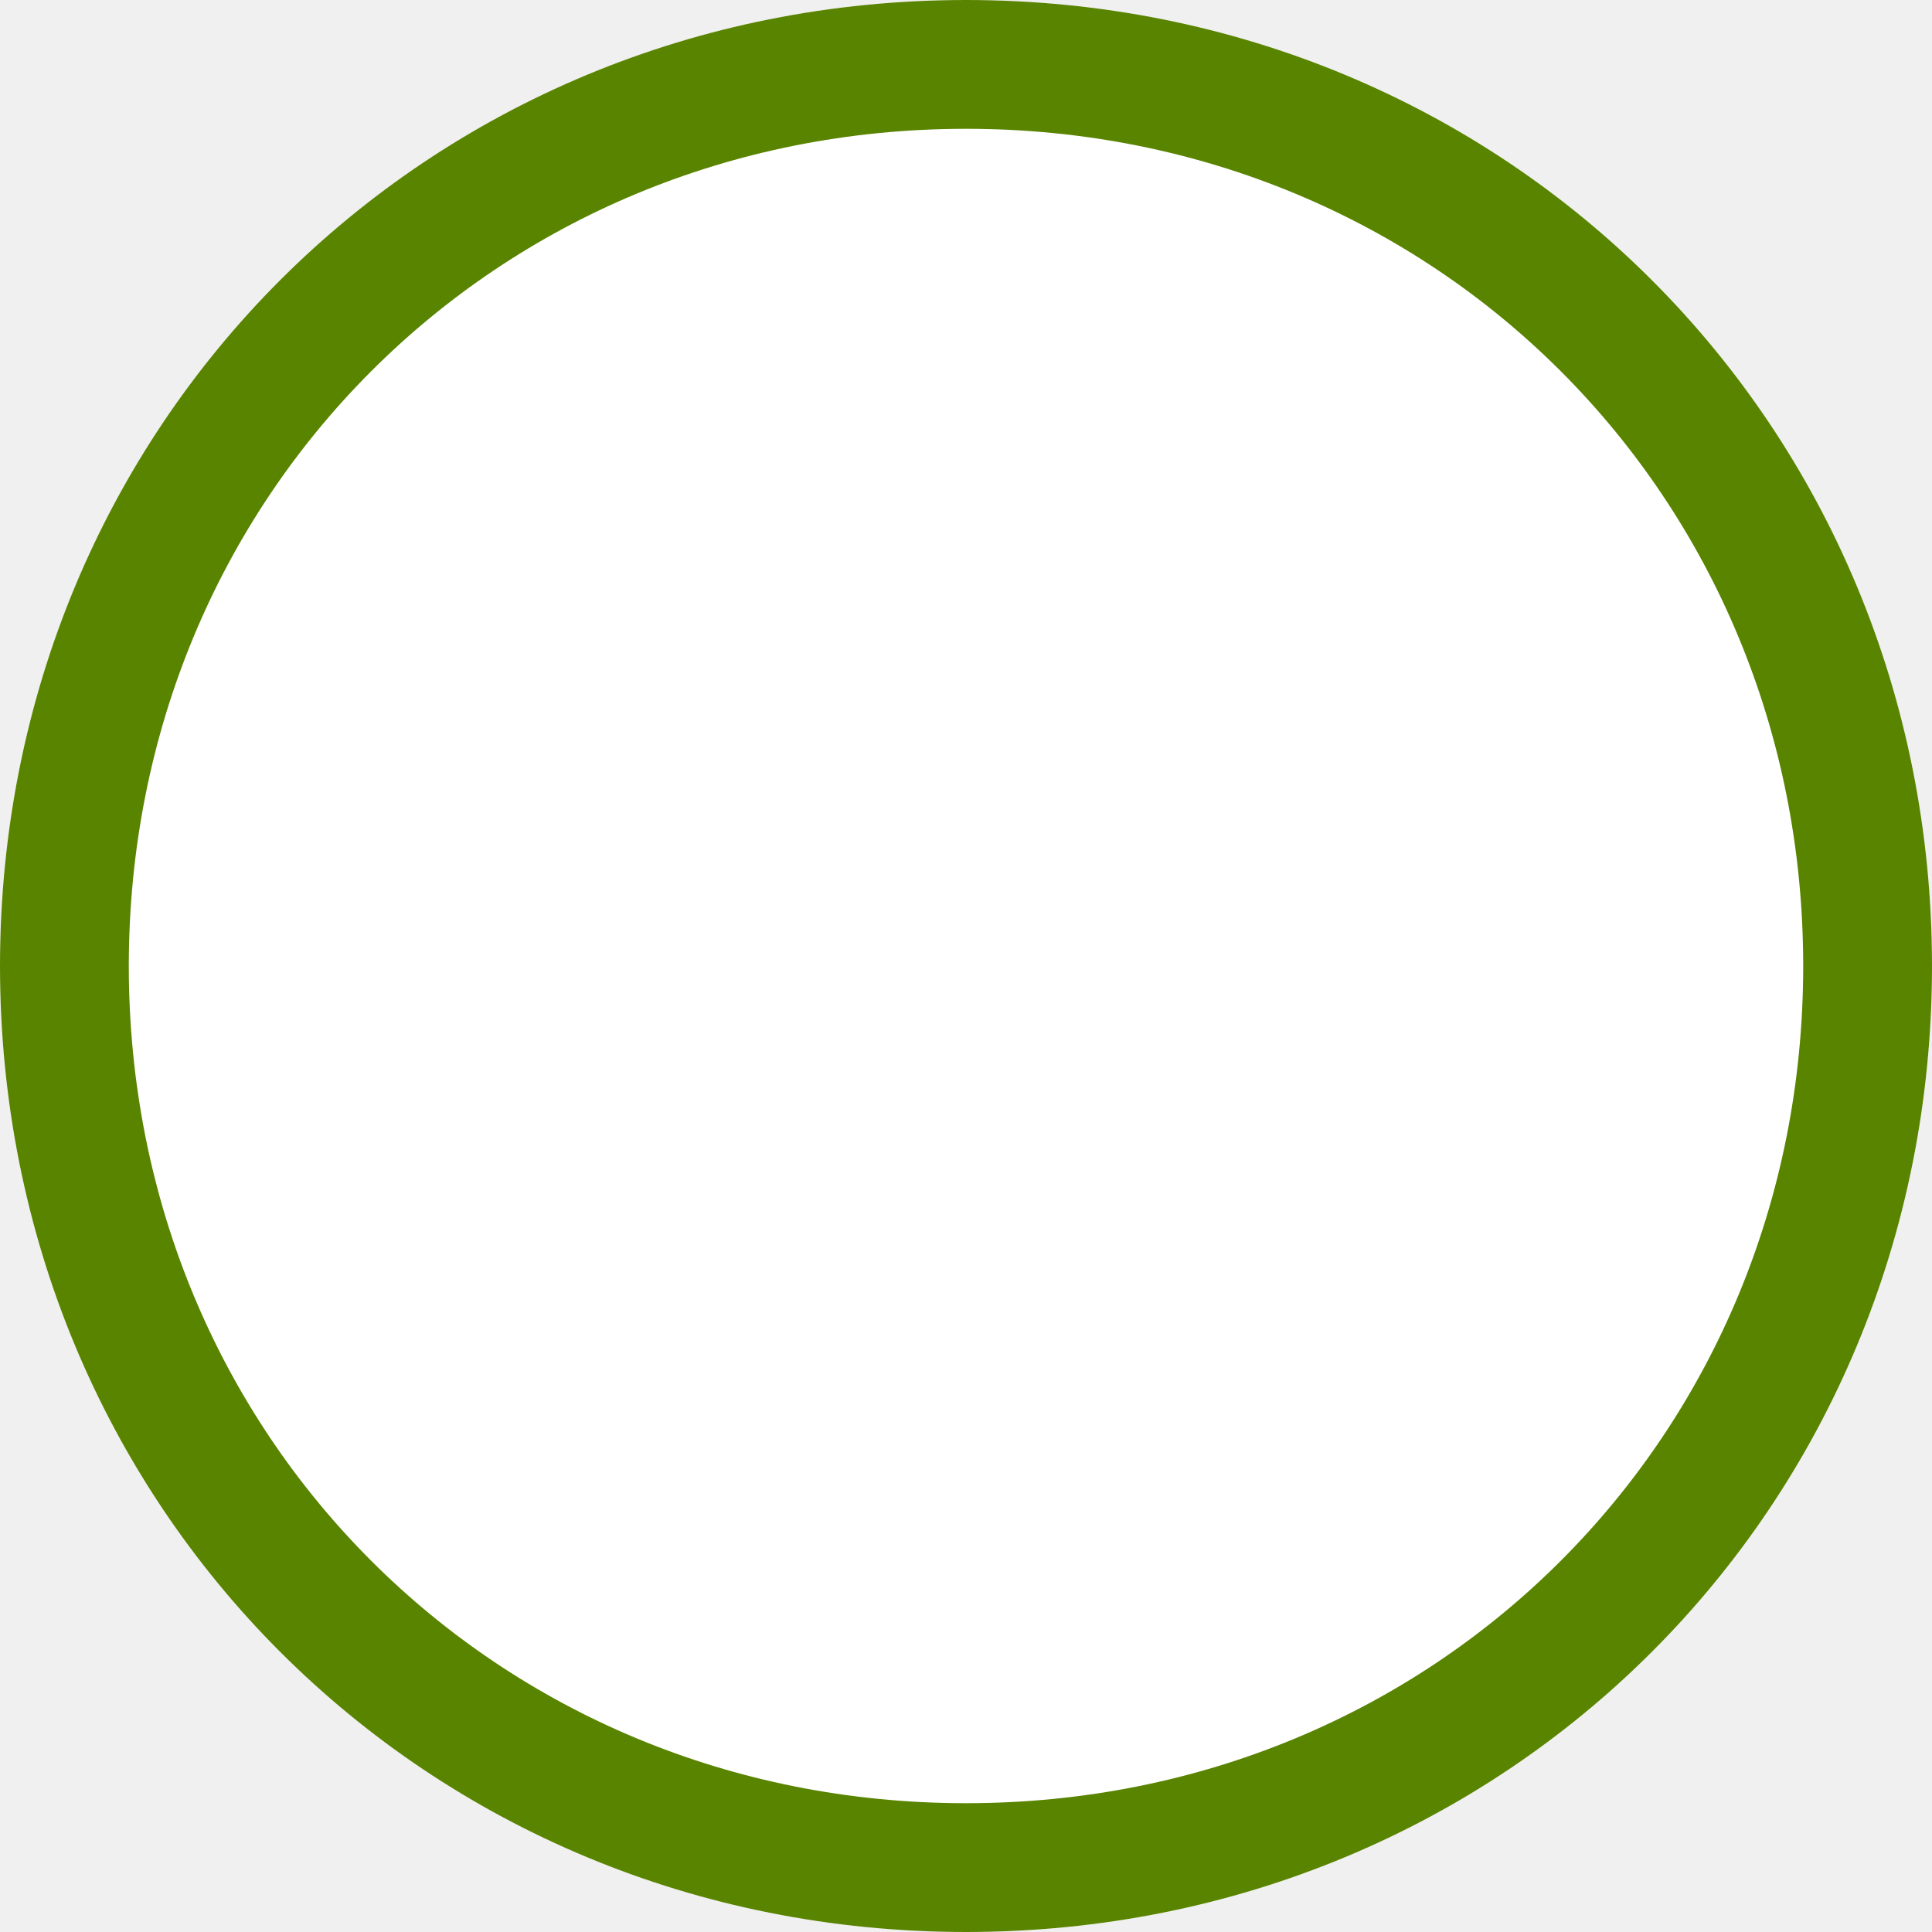
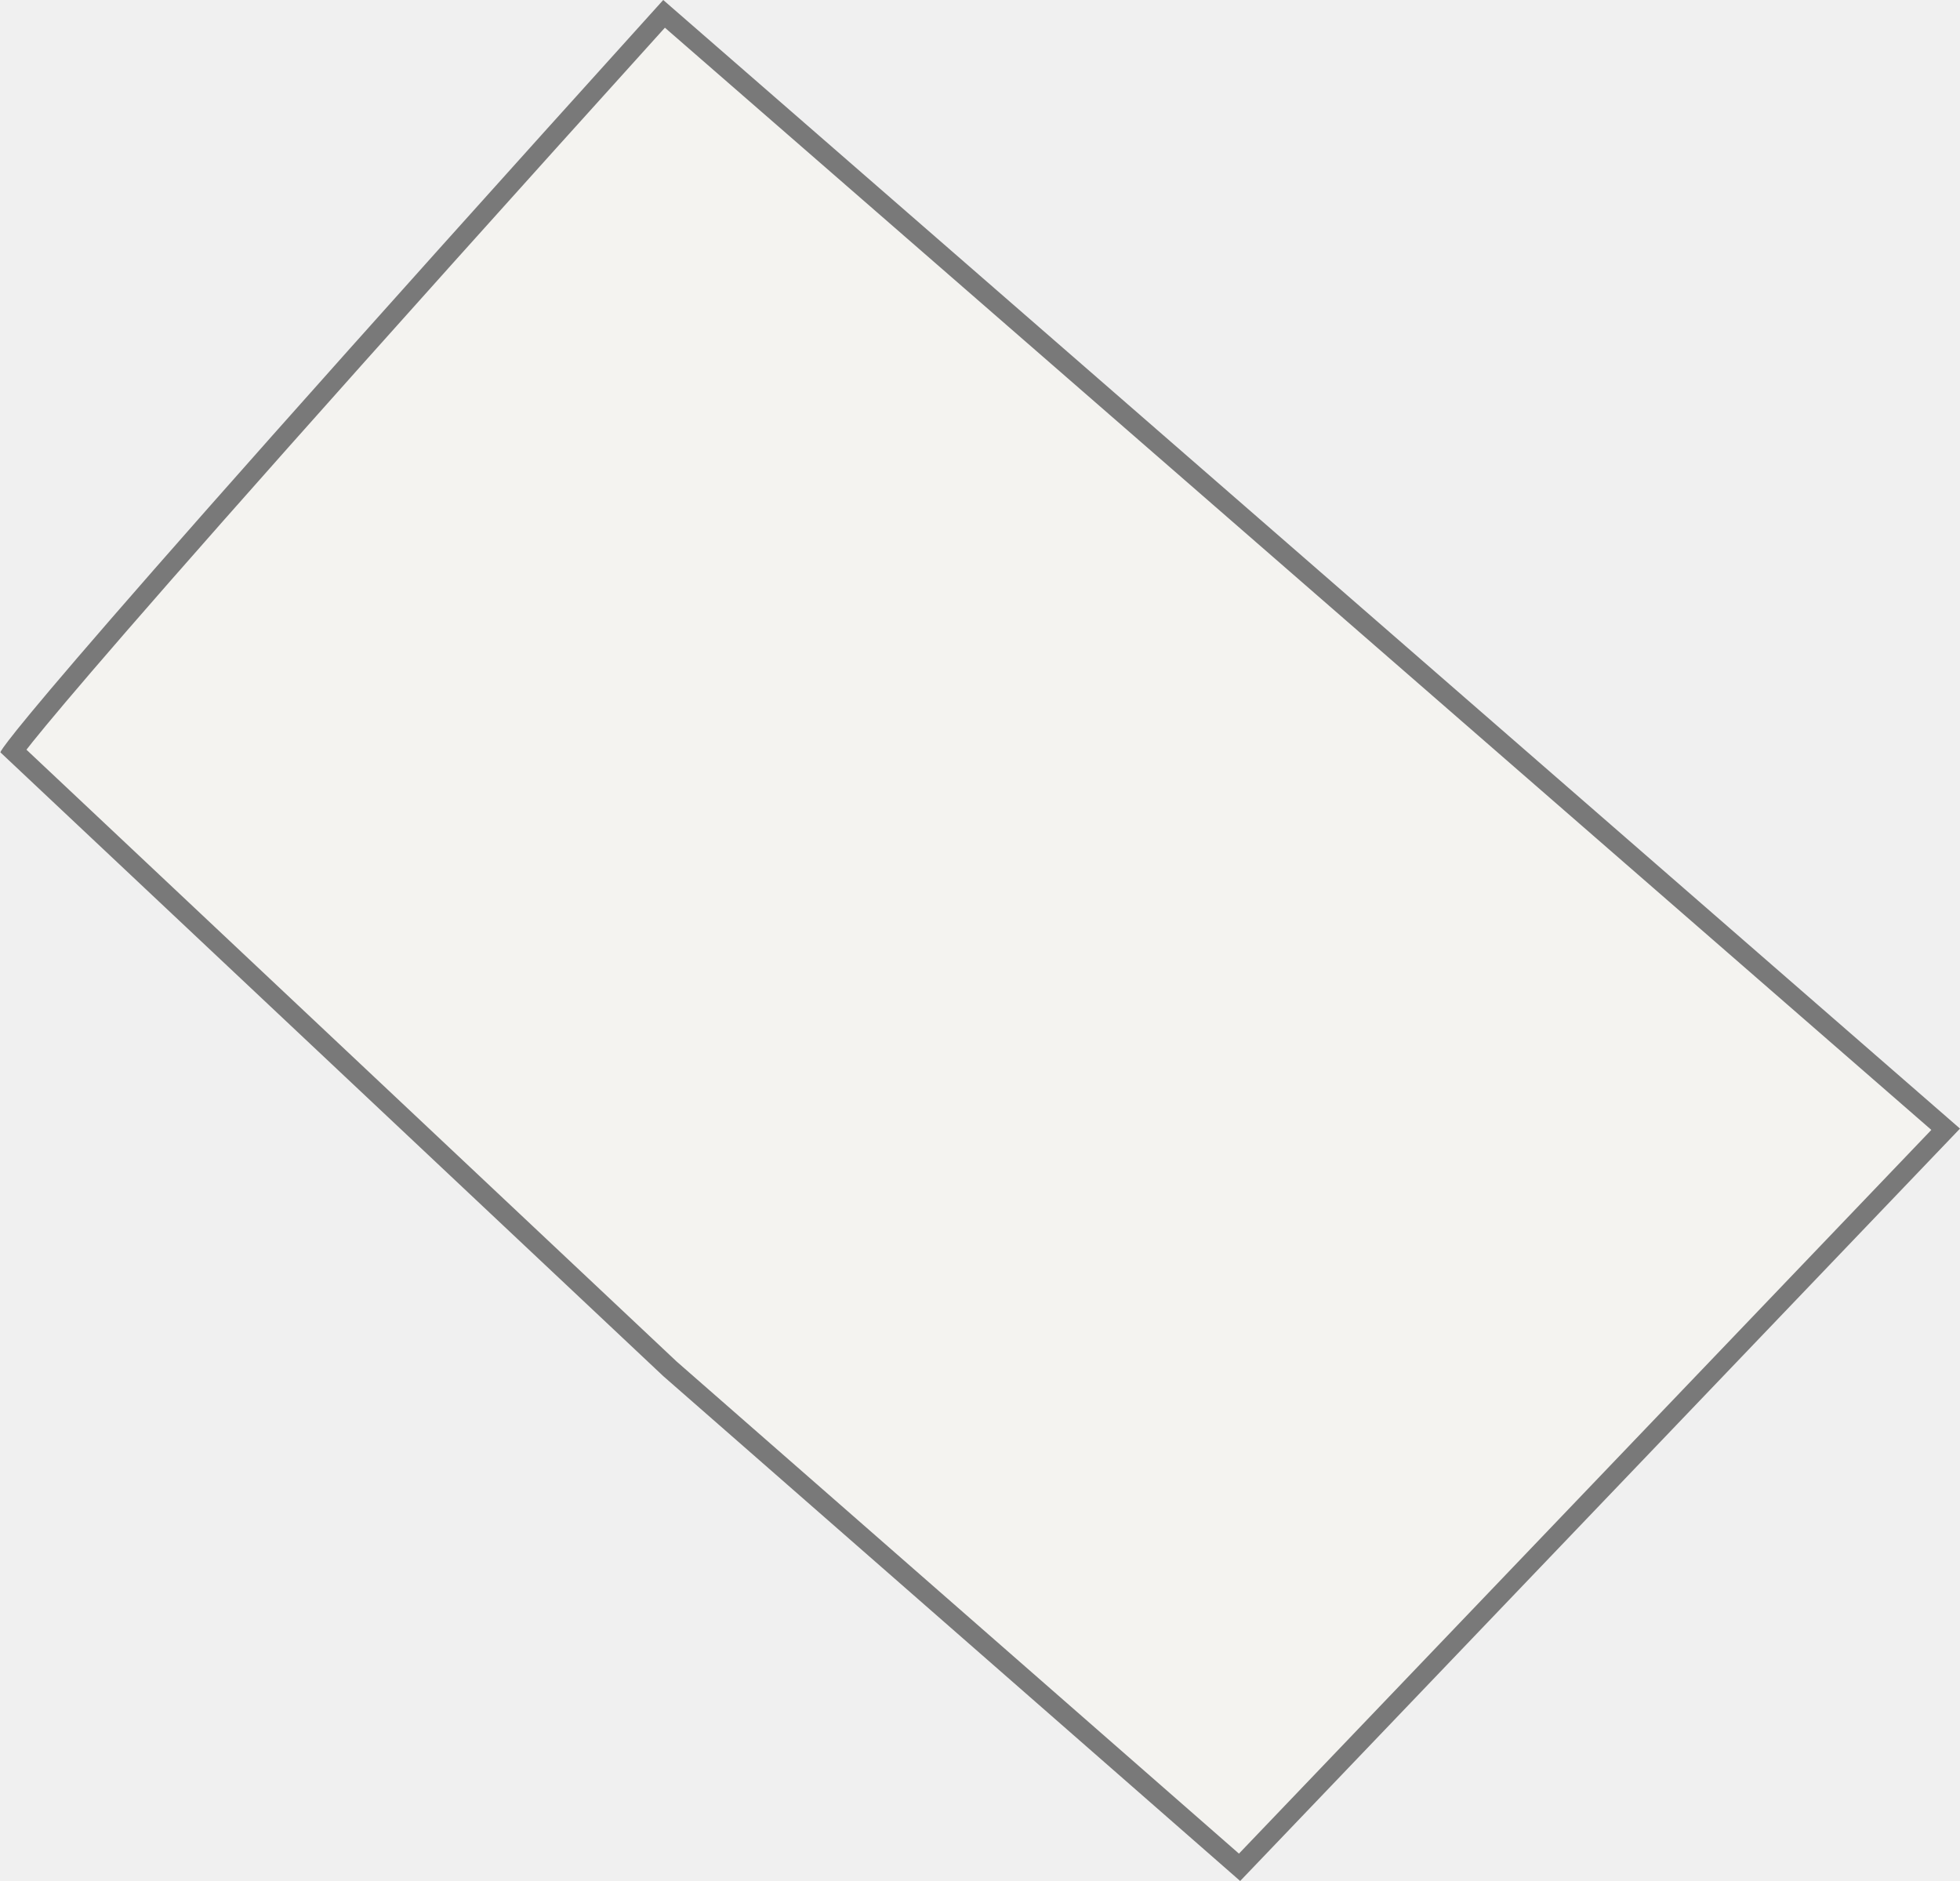
- <svg xmlns="http://www.w3.org/2000/svg" version="1.1" width="15px" height="15px">
+ <svg xmlns="http://www.w3.org/2000/svg" version="1.1" width="99px" height="95px">
  <defs>
-     <mask fill="white" id="clip84">
-       <path d="M 0 7.5  C 0 3.3  3.3 0  7.5 0  C 11.7 0  15 3.3  15 7.5  C 15 11.7  11.7 15  7.5 15  C 3.3 15  0 11.7  0 7.5  Z " fill-rule="evenodd" />
+     <mask fill="white" id="clip7">
+       <path d="M 99 57  L 33.5 0  C -0.839 38  0.022 38  0.022 38  L 33.5 69.5  L 62.641 95  L 99 57  Z " fill-rule="evenodd" />
    </mask>
  </defs>
-   <g transform="matrix(1 0 0 1 -38 -172 )">
-     <path d="M 0 7.5  C 0 3.3  3.3 0  7.5 0  C 11.7 0  15 3.3  15 7.5  C 15 11.7  11.7 15  7.5 15  C 3.3 15  0 11.7  0 7.5  Z " fill-rule="nonzero" fill="#ffffff" stroke="none" transform="matrix(1 0 0 1 38 172 )" />
-     <path d="M 0 7.5  C 0 3.3  3.3 0  7.5 0  C 11.7 0  15 3.3  15 7.5  C 15 11.7  11.7 15  7.5 15  C 3.3 15  0 11.7  0 7.5  Z " stroke-width="2" stroke="#598400" fill="none" transform="matrix(1 0 0 1 38 172 )" mask="url(#clip84)" />
+   <g transform="matrix(1 0 0 1 -149 -196 )">
+     <path d="M 99 57  L 33.5 0  C -0.839 38  0.022 38  0.022 38  L 33.5 69.5  L 62.641 95  L 99 57  Z " fill-rule="nonzero" fill="#f4f3f0" stroke="none" transform="matrix(1 0 0 1 149 196 )" />
+     <path d="M 99 57  L 33.5 0  C -0.839 38  0.022 38  0.022 38  L 33.5 69.5  L 62.641 95  L 99 57  Z " stroke-width="2" stroke="#797979" fill="none" transform="matrix(1 0 0 1 149 196 )" mask="url(#clip7)" />
  </g>
</svg>
